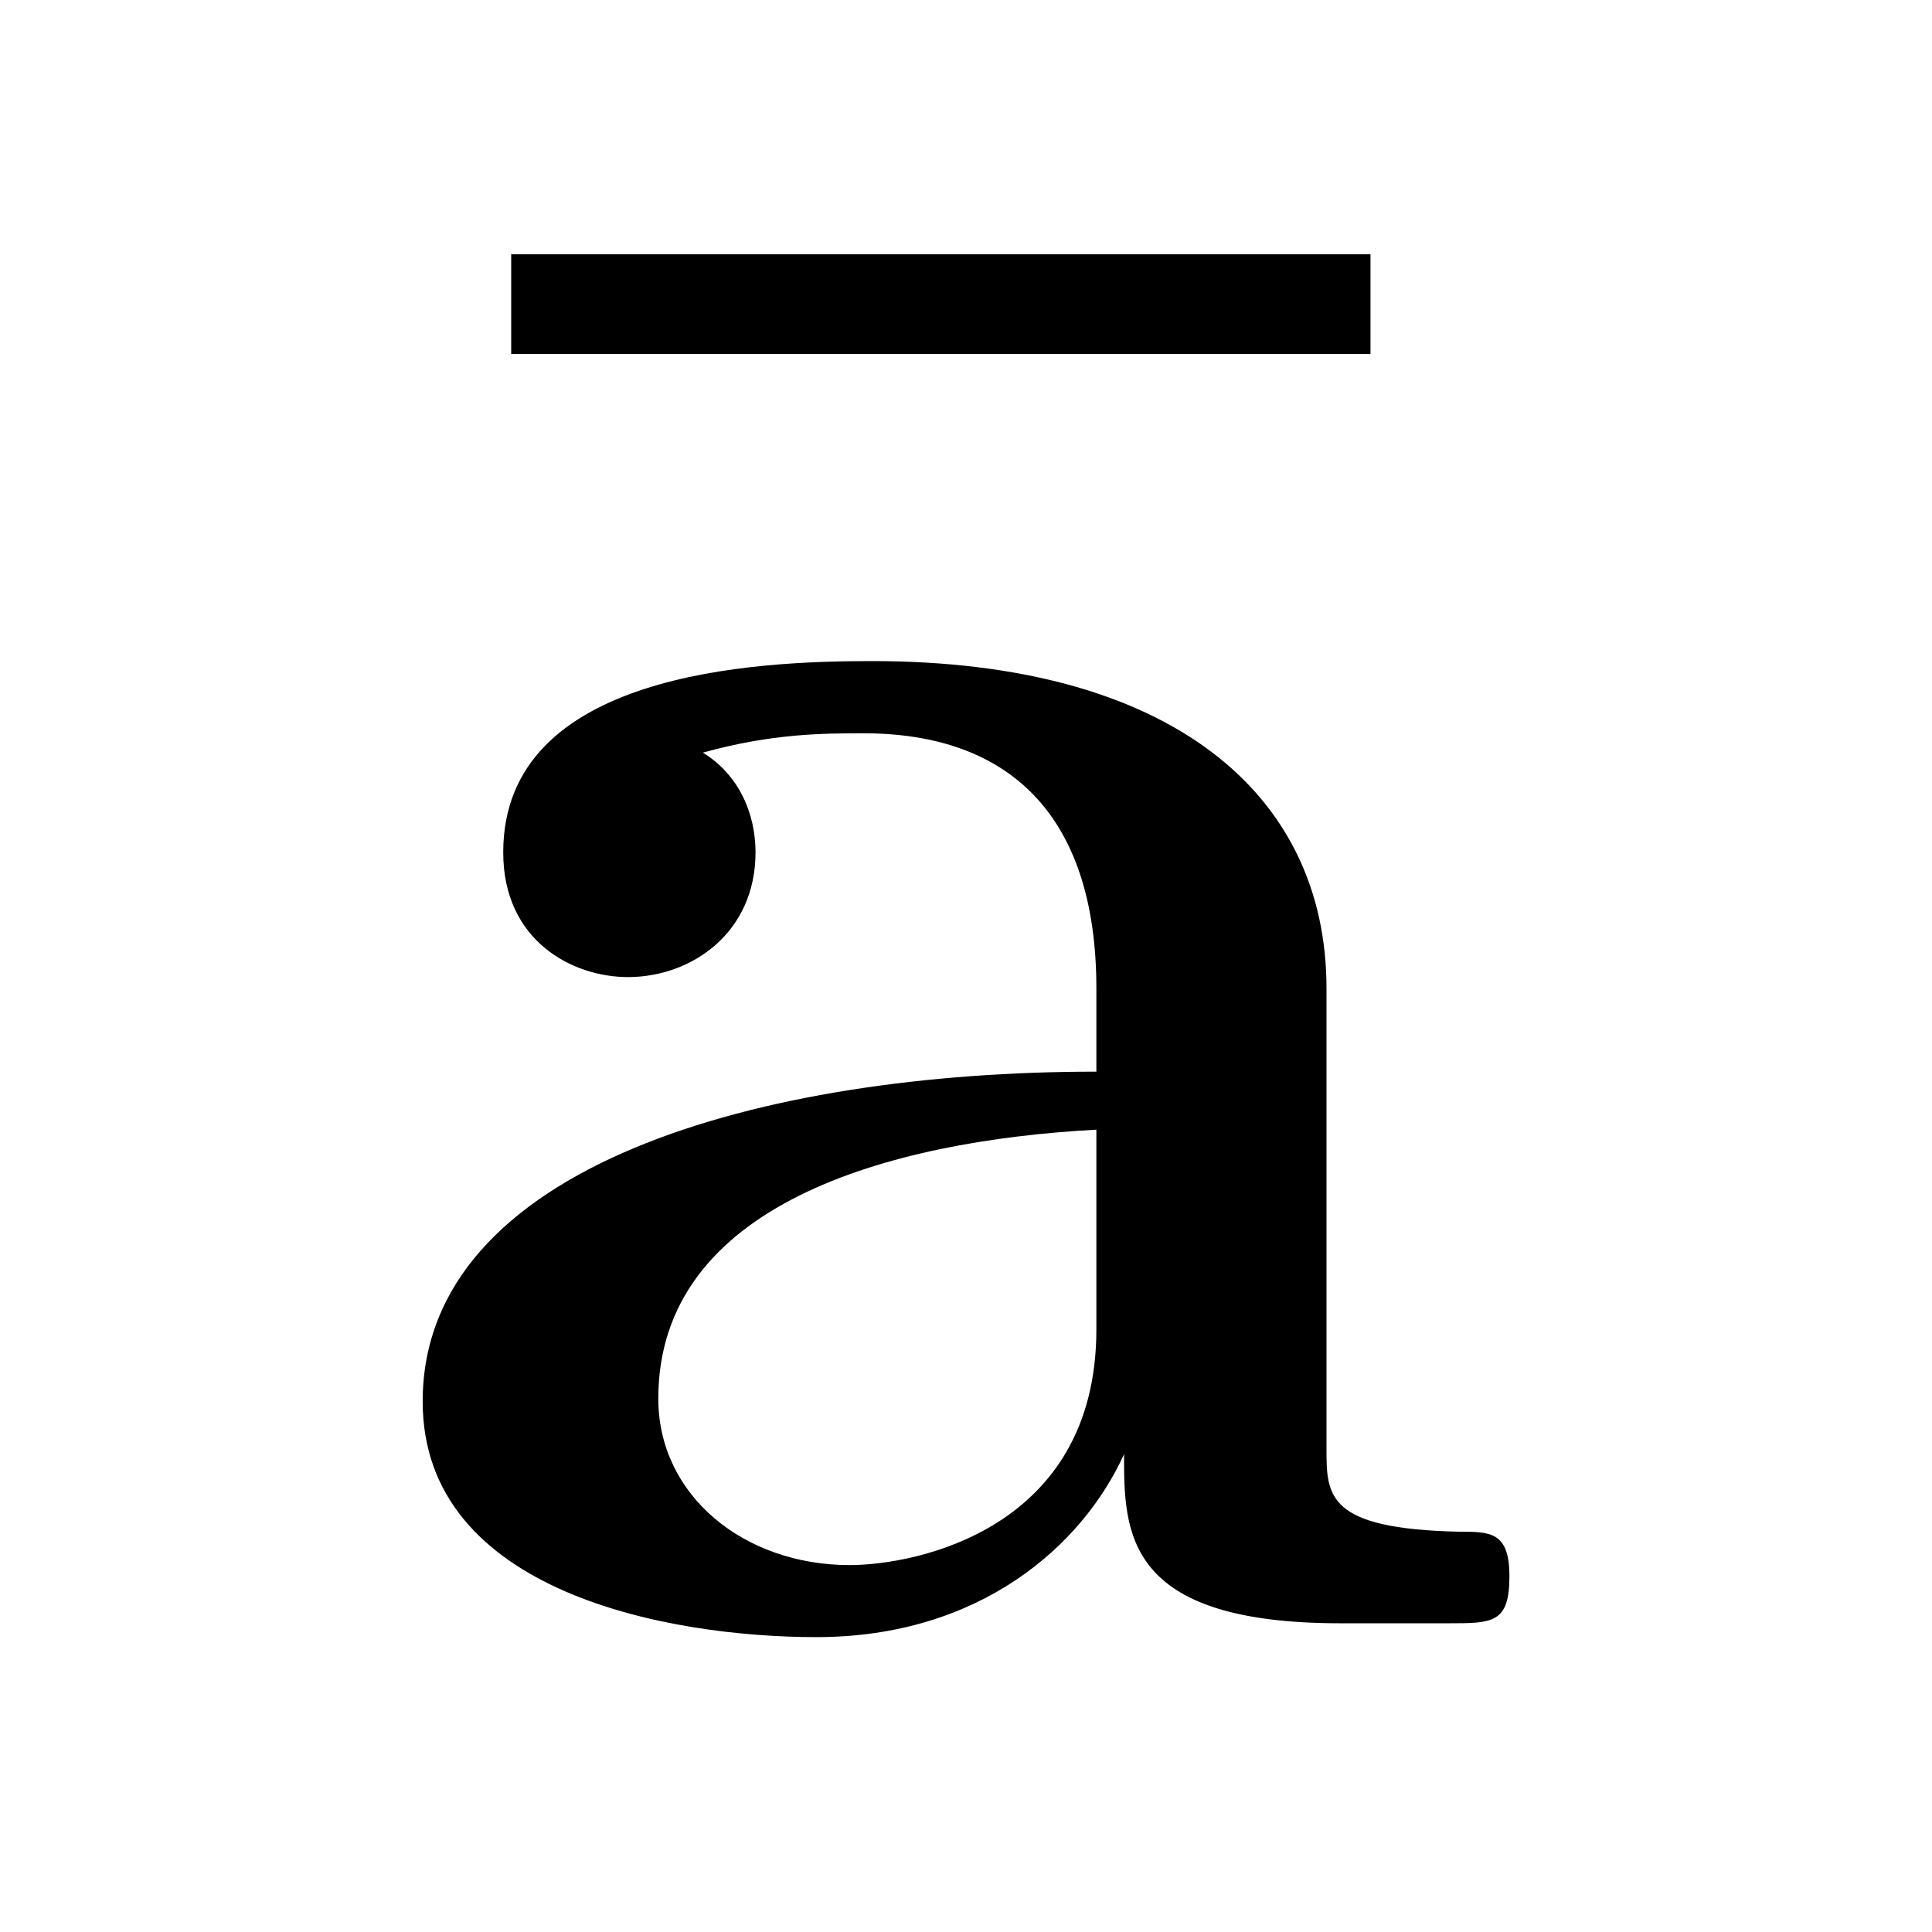
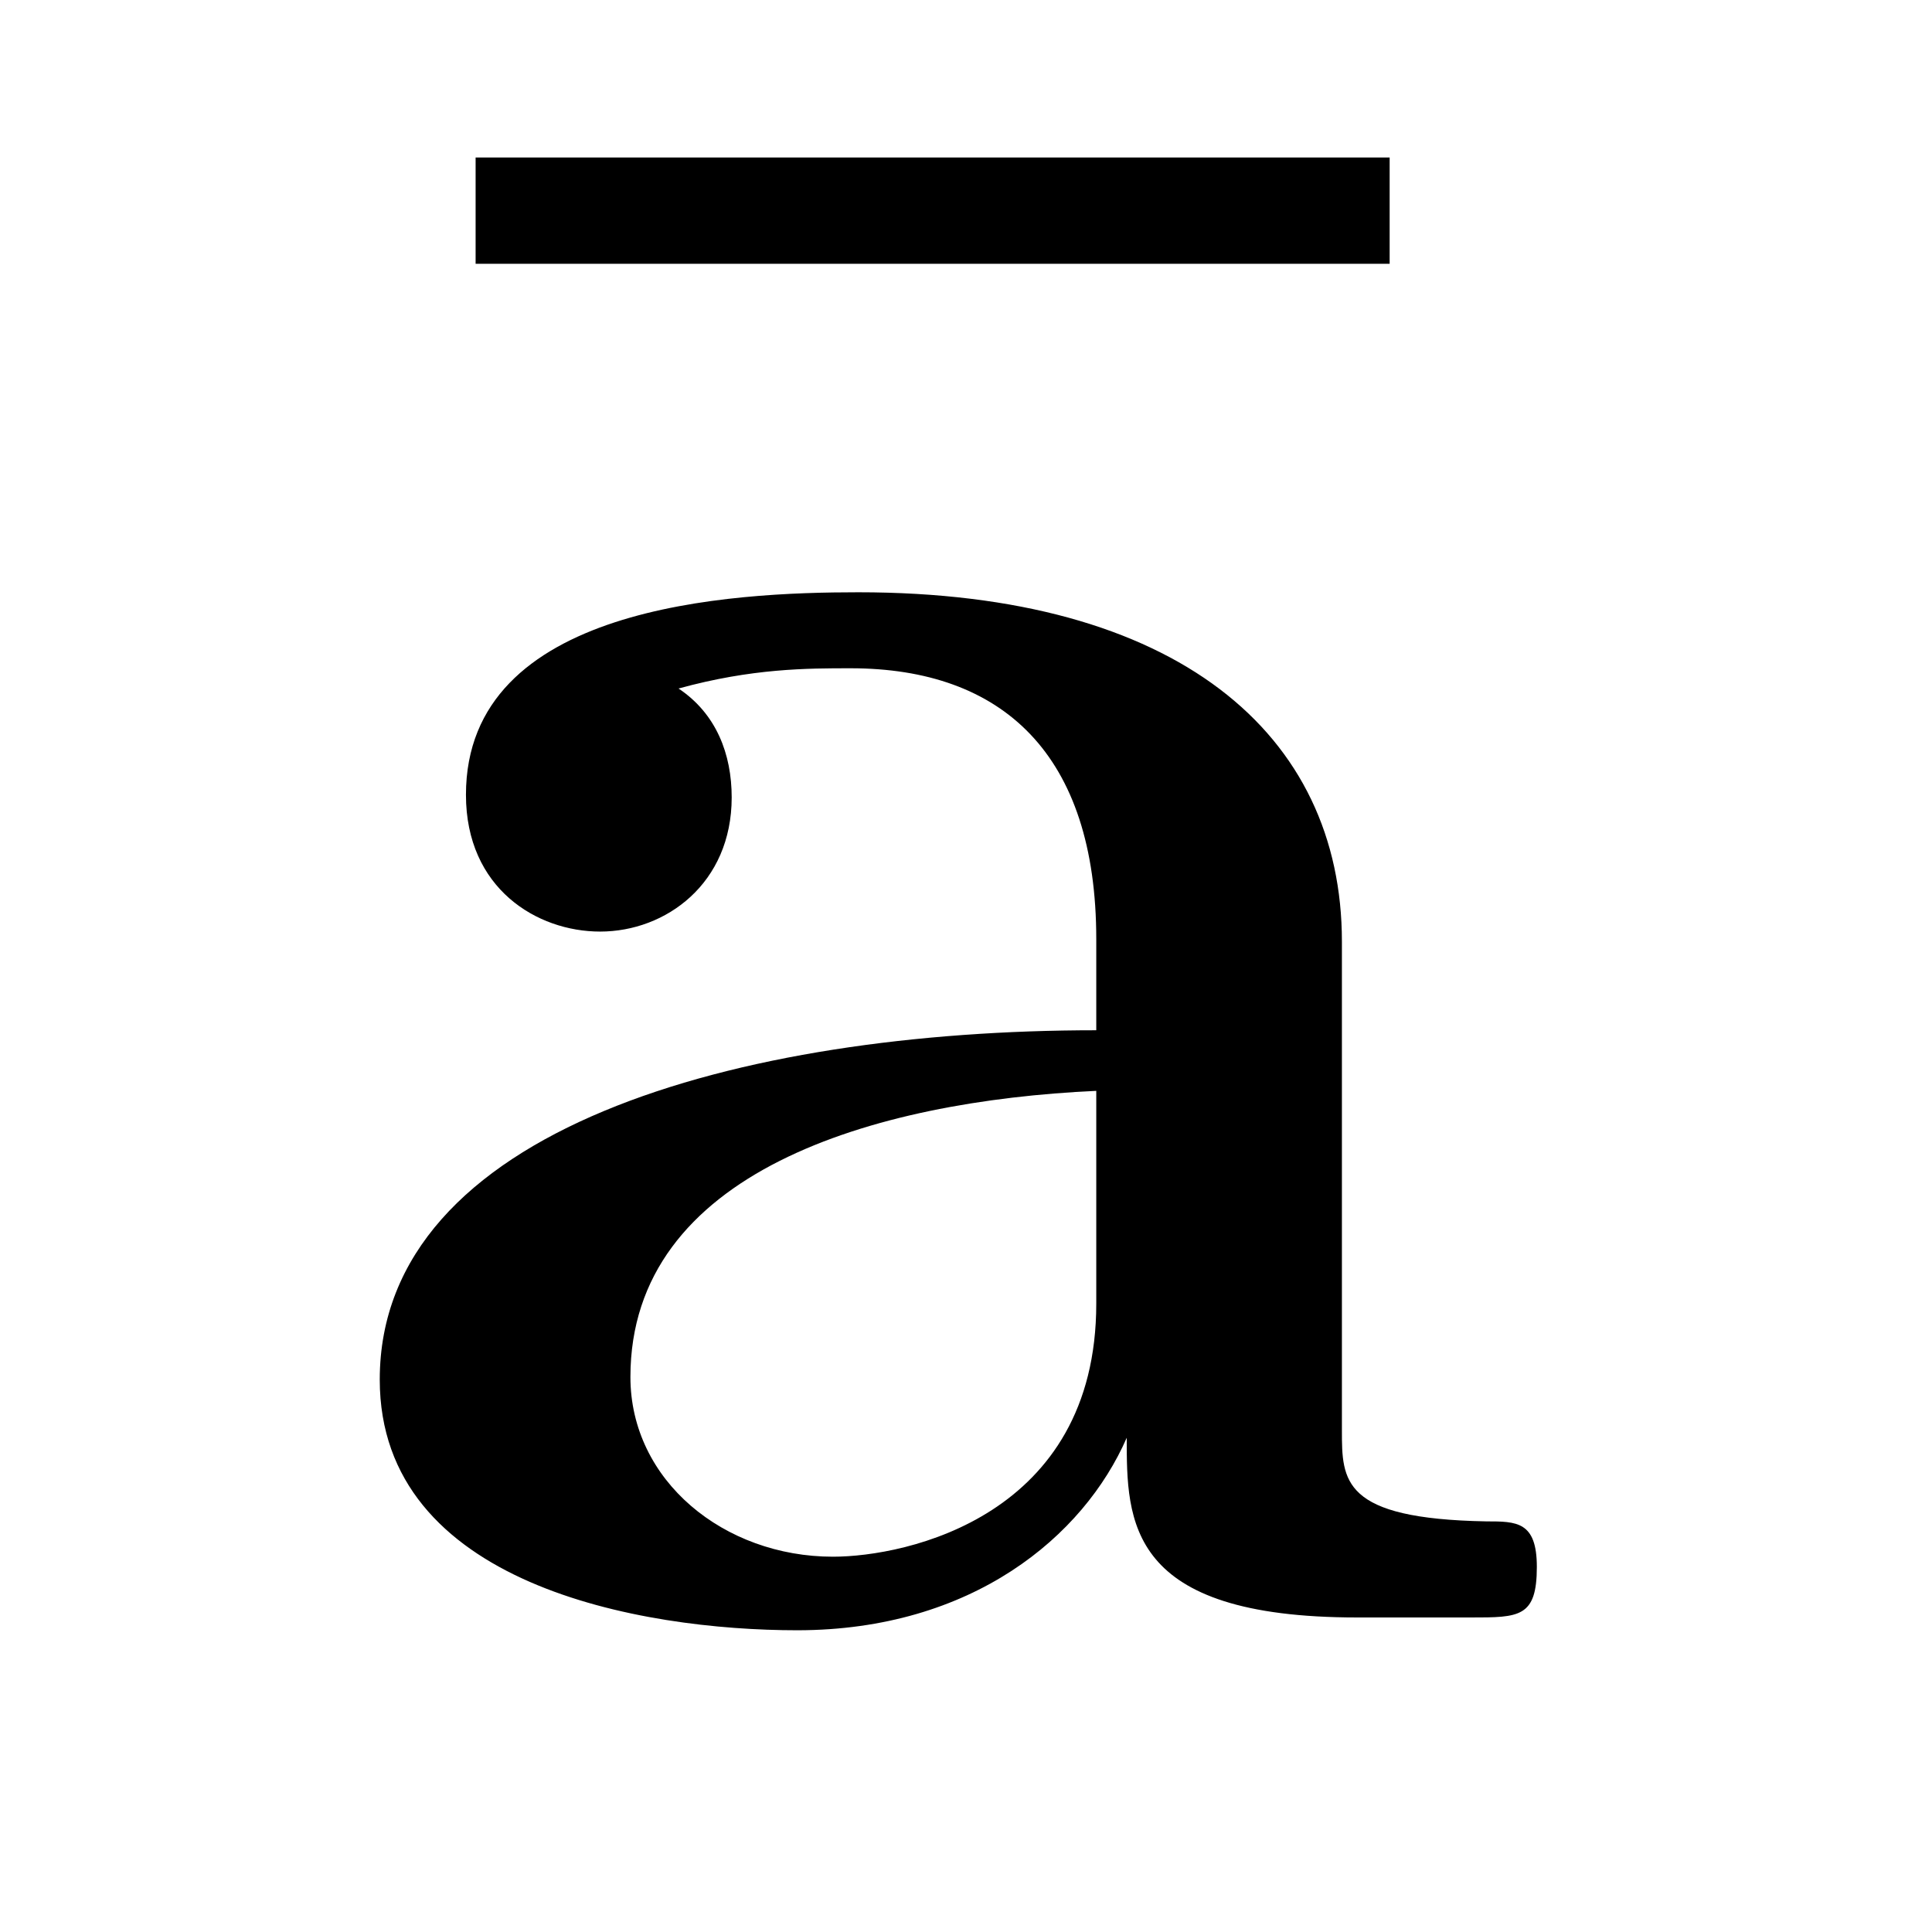
<svg xmlns="http://www.w3.org/2000/svg" width="16" height="16" version="1.1" id="svg10">
  <defs id="defs14" />
  <g color="#000" font-weight="400" font-family="sans-serif" white-space="normal" fill="#474747" id="g8">
    <g id="page1" transform="matrix(1.886464,0,0,1.886464,-106.4631,-108.0383)">
      <g id="use18" style="fill:#000000;fill-opacity:1" transform="matrix(0.5417154,0,0,0.5417154,56.72746,64.32896)">
-         <g id="use62" style="fill:#000000;fill-opacity:1" transform="matrix(1.437861,0,0,1.437861,2.254625,-0.1194054)">
-           <path id="path3989" d="m 5.781,-6.984 v -0.562 H 0.938 v 0.562 z m 0,0" style="stroke:none" />
+         <g transform="scale(1.333333)" style="fill:rgb(0%, 0%, 0%);fill-opacity:1" id="g240">
+           <g id="use238" transform="matrix(0.9785441,0,0,0.9785441,264.9837,139.1687)">
+             <path id="path862" d="m 6.031,-9.953 c -0.047,1.25 -1.141,1.812 -2,1.812 -0.922,0 -1.969,-0.594 -2.016,-1.812 h -0.469 c 0.047,1.625 1.219,2.641 2.484,2.641 1.203,0 2.422,-0.984 2.469,-2.641 z m 0,0" style="stroke:none" />
+           </g>
        </g>
-         <g transform="matrix(1.469388,0,0,1.469388,-264.6797,-183.1416)" style="fill:#000000;fill-opacity:1" id="g68">
-           <g id="use66" transform="matrix(0.9785441,0,0,0.9785441,181.7566,124.7228)">
-             <path id="path3993" d="m 6.469,-0.266 c 0,-0.25 -0.109,-0.25 -0.281,-0.25 -0.75,-0.016 -0.75,-0.203 -0.75,-0.469 v -2.594 c 0,-1.094 -0.875,-1.844 -2.562,-1.844 -0.656,0 -2.078,0.062 -2.078,1.078 0,0.5 0.391,0.703 0.703,0.703 0.359,0 0.719,-0.25 0.719,-0.703 0,-0.219 -0.094,-0.438 -0.297,-0.562 0.391,-0.109 0.688,-0.109 0.906,-0.109 0.812,0 1.312,0.453 1.312,1.438 v 0.469 c -1.891,0 -3.797,0.531 -3.797,1.859 0,1.078 1.391,1.328 2.219,1.328 0.922,0 1.5,-0.516 1.734,-1.031 0,0.438 0,0.953 1.219,0.953 H 6.125 c 0.25,0 0.344,0 0.344,-0.266 z M 4.141,-1.656 c 0,1.125 -1.016,1.328 -1.391,1.328 -0.594,0 -1.078,-0.391 -1.078,-0.938 0,-1.094 1.297,-1.453 2.469,-1.516 z m 0,0" style="stroke:none" />
+         <g transform="scale(1.333333)" style="fill:rgb(0%, 0%, 0%);fill-opacity:1" id="g244">
+           <g id="use242" transform="matrix(0.9785441,0,0,0.9785441,265.12,139.1687)">
+             <path id="path858" d="M 6.594,-4.281 C 6.594,-5.609 5.547,-6.5 3.531,-6.5 c -0.812,0 -2.5,0.078 -2.5,1.281 0,0.594 0.453,0.859 0.844,0.859 0.438,0 0.844,-0.297 0.844,-0.844 0,-0.281 -0.094,-0.531 -0.344,-0.688 0.484,-0.141 0.828,-0.141 1.094,-0.141 0.984,0 1.562,0.547 1.562,1.734 v 0.562 c -2.266,0 -4.547,0.641 -4.547,2.234 0,1.297 1.672,1.594 2.656,1.594 1.109,0 1.812,-0.609 2.094,-1.234 0,0.531 0,1.141 1.453,1.141 h 0.734 c 0.297,0 0.406,0 0.406,-0.312 0,-0.297 -0.125,-0.297 -0.328,-0.297 C 6.594,-0.625 6.594,-0.859 6.594,-1.188 Z M 5.031,-2 c 0,1.359 -1.203,1.609 -1.656,1.609 -0.703,0 -1.297,-0.469 -1.297,-1.125 0,-1.312 1.547,-1.75 2.953,-1.828 z m 0,0" style="stroke:none" />
+           </g>
+         </g>
+         <g transform="scale(1.333333)" style="fill:rgb(0%, 0%, 0%);fill-opacity:1" id="g188">
+           <g id="use186" transform="matrix(0.9785441,0,0,0.9785441,128.2573,139.1687)">
+             <path id="path1141" d="M 6.594,-4.281 C 6.594,-5.609 5.547,-6.5 3.531,-6.5 c -0.812,0 -2.5,0.078 -2.5,1.281 0,0.594 0.453,0.859 0.844,0.859 0.438,0 0.844,-0.297 0.844,-0.844 0,-0.281 -0.094,-0.531 -0.344,-0.688 0.484,-0.141 0.828,-0.141 1.094,-0.141 0.984,0 1.562,0.547 1.562,1.734 v 0.562 c -2.266,0 -4.547,0.641 -4.547,2.234 0,1.297 1.672,1.594 2.656,1.594 1.109,0 1.812,-0.609 2.094,-1.234 0,0.531 0,1.141 1.453,1.141 h 0.734 c 0.297,0 0.406,0 0.406,-0.312 0,-0.297 -0.125,-0.297 -0.328,-0.297 C 6.594,-0.625 6.594,-0.859 6.594,-1.188 Z M 5.031,-2 c 0,1.359 -1.203,1.609 -1.656,1.609 -0.703,0 -1.297,-0.469 -1.297,-1.125 0,-1.312 1.547,-1.75 2.953,-1.828 z m 0,0" style="stroke:none" />
+           </g>
+         </g>
+         <g transform="scale(1.333333)" style="fill:rgb(0%, 0%, 0%);fill-opacity:1" id="g140">
+           <g id="use138" transform="matrix(0.9785441,0,0,0.9785441,163.7403,124.7228)">
+             <path id="path1155" d="m 7.547,-0.312 c 0,-0.281 -0.125,-0.281 -0.312,-0.281 -0.891,-0.016 -0.891,-0.25 -0.891,-0.562 v -3.016 c 0,-1.281 -1.016,-2.156 -2.984,-2.156 -0.781,0 -2.422,0.078 -2.422,1.25 0,0.578 0.438,0.844 0.828,0.844 0.406,0 0.812,-0.297 0.812,-0.828 0,-0.266 -0.094,-0.516 -0.328,-0.672 0.453,-0.125 0.797,-0.125 1.062,-0.125 0.938,0 1.516,0.531 1.516,1.672 v 0.562 c -2.203,0 -4.422,0.609 -4.422,2.156 0,1.266 1.609,1.547 2.578,1.547 C 4.062,0.078 4.75,-0.5 5.016,-1.109 5.016,-0.594 5.016,0 6.438,0 h 0.703 c 0.297,0 0.406,0 0.406,-0.312 z m -2.719,-1.625 c 0,1.312 -1.172,1.562 -1.625,1.562 -0.672,0 -1.25,-0.469 -1.25,-1.109 0,-1.266 1.5,-1.703 2.875,-1.766 z M 3.062,-8.484 C 3.062,-9 2.625,-9.391 2.156,-9.391 c -0.531,0 -0.922,0.422 -0.922,0.906 0,0.516 0.422,0.906 0.906,0.906 C 2.656,-7.578 3.062,-8 3.062,-8.484 Z m 3.312,0 C 6.375,-9 5.938,-9.391 5.469,-9.391 c -0.516,0 -0.906,0.422 -0.906,0.906 0,0.516 0.422,0.906 0.891,0.906 C 5.969,-7.578 6.375,-8 6.375,-8.484 Z m 0,0" style="stroke:none" />
+           </g>
+         </g>
+         <g transform="matrix(1.341899,0,0,1.341899,-249.4986,-167.2879)" style="fill:#000000;fill-opacity:1" id="g148">
+           <g id="use146" transform="matrix(0.9785441,0,0,0.9785441,187.3146,124.5288)">
+             <path id="path1455" d="M 6.75,-8.156 V -8.812 H 1.109 v 0.656 z m 0,0" style="stroke:none" />
+           </g>
+         </g>
+         <g transform="matrix(1.341899,0,0,1.341899,-249.4986,-167.2879)" style="fill:#000000;fill-opacity:1" id="g152">
+           <g id="use150" transform="matrix(0.9785441,0,0,0.9785441,187.4236,124.7228)">
+             <path id="path1459" d="m 7.547,-0.312 c 0,-0.281 -0.125,-0.281 -0.312,-0.281 -0.891,-0.016 -0.891,-0.25 -0.891,-0.562 v -3.016 c 0,-1.281 -1.016,-2.156 -2.984,-2.156 -0.781,0 -2.422,0.078 -2.422,1.25 0,0.578 0.438,0.844 0.828,0.844 0.406,0 0.812,-0.297 0.812,-0.828 0,-0.266 -0.094,-0.516 -0.328,-0.672 0.453,-0.125 0.797,-0.125 1.062,-0.125 0.938,0 1.516,0.531 1.516,1.672 v 0.562 c -2.203,0 -4.422,0.609 -4.422,2.156 0,1.266 1.609,1.547 2.578,1.547 C 4.062,0.078 4.75,-0.5 5.016,-1.109 5.016,-0.594 5.016,0 6.438,0 h 0.703 c 0.297,0 0.406,0 0.406,-0.312 z m -2.719,-1.625 c 0,1.312 -1.172,1.562 -1.625,1.562 -0.672,0 -1.25,-0.469 -1.25,-1.109 0,-1.266 1.5,-1.703 2.875,-1.766 z m 0,0" style="stroke:none" />
          </g>
        </g>
      </g>
    </g>
  </g>
</svg>
